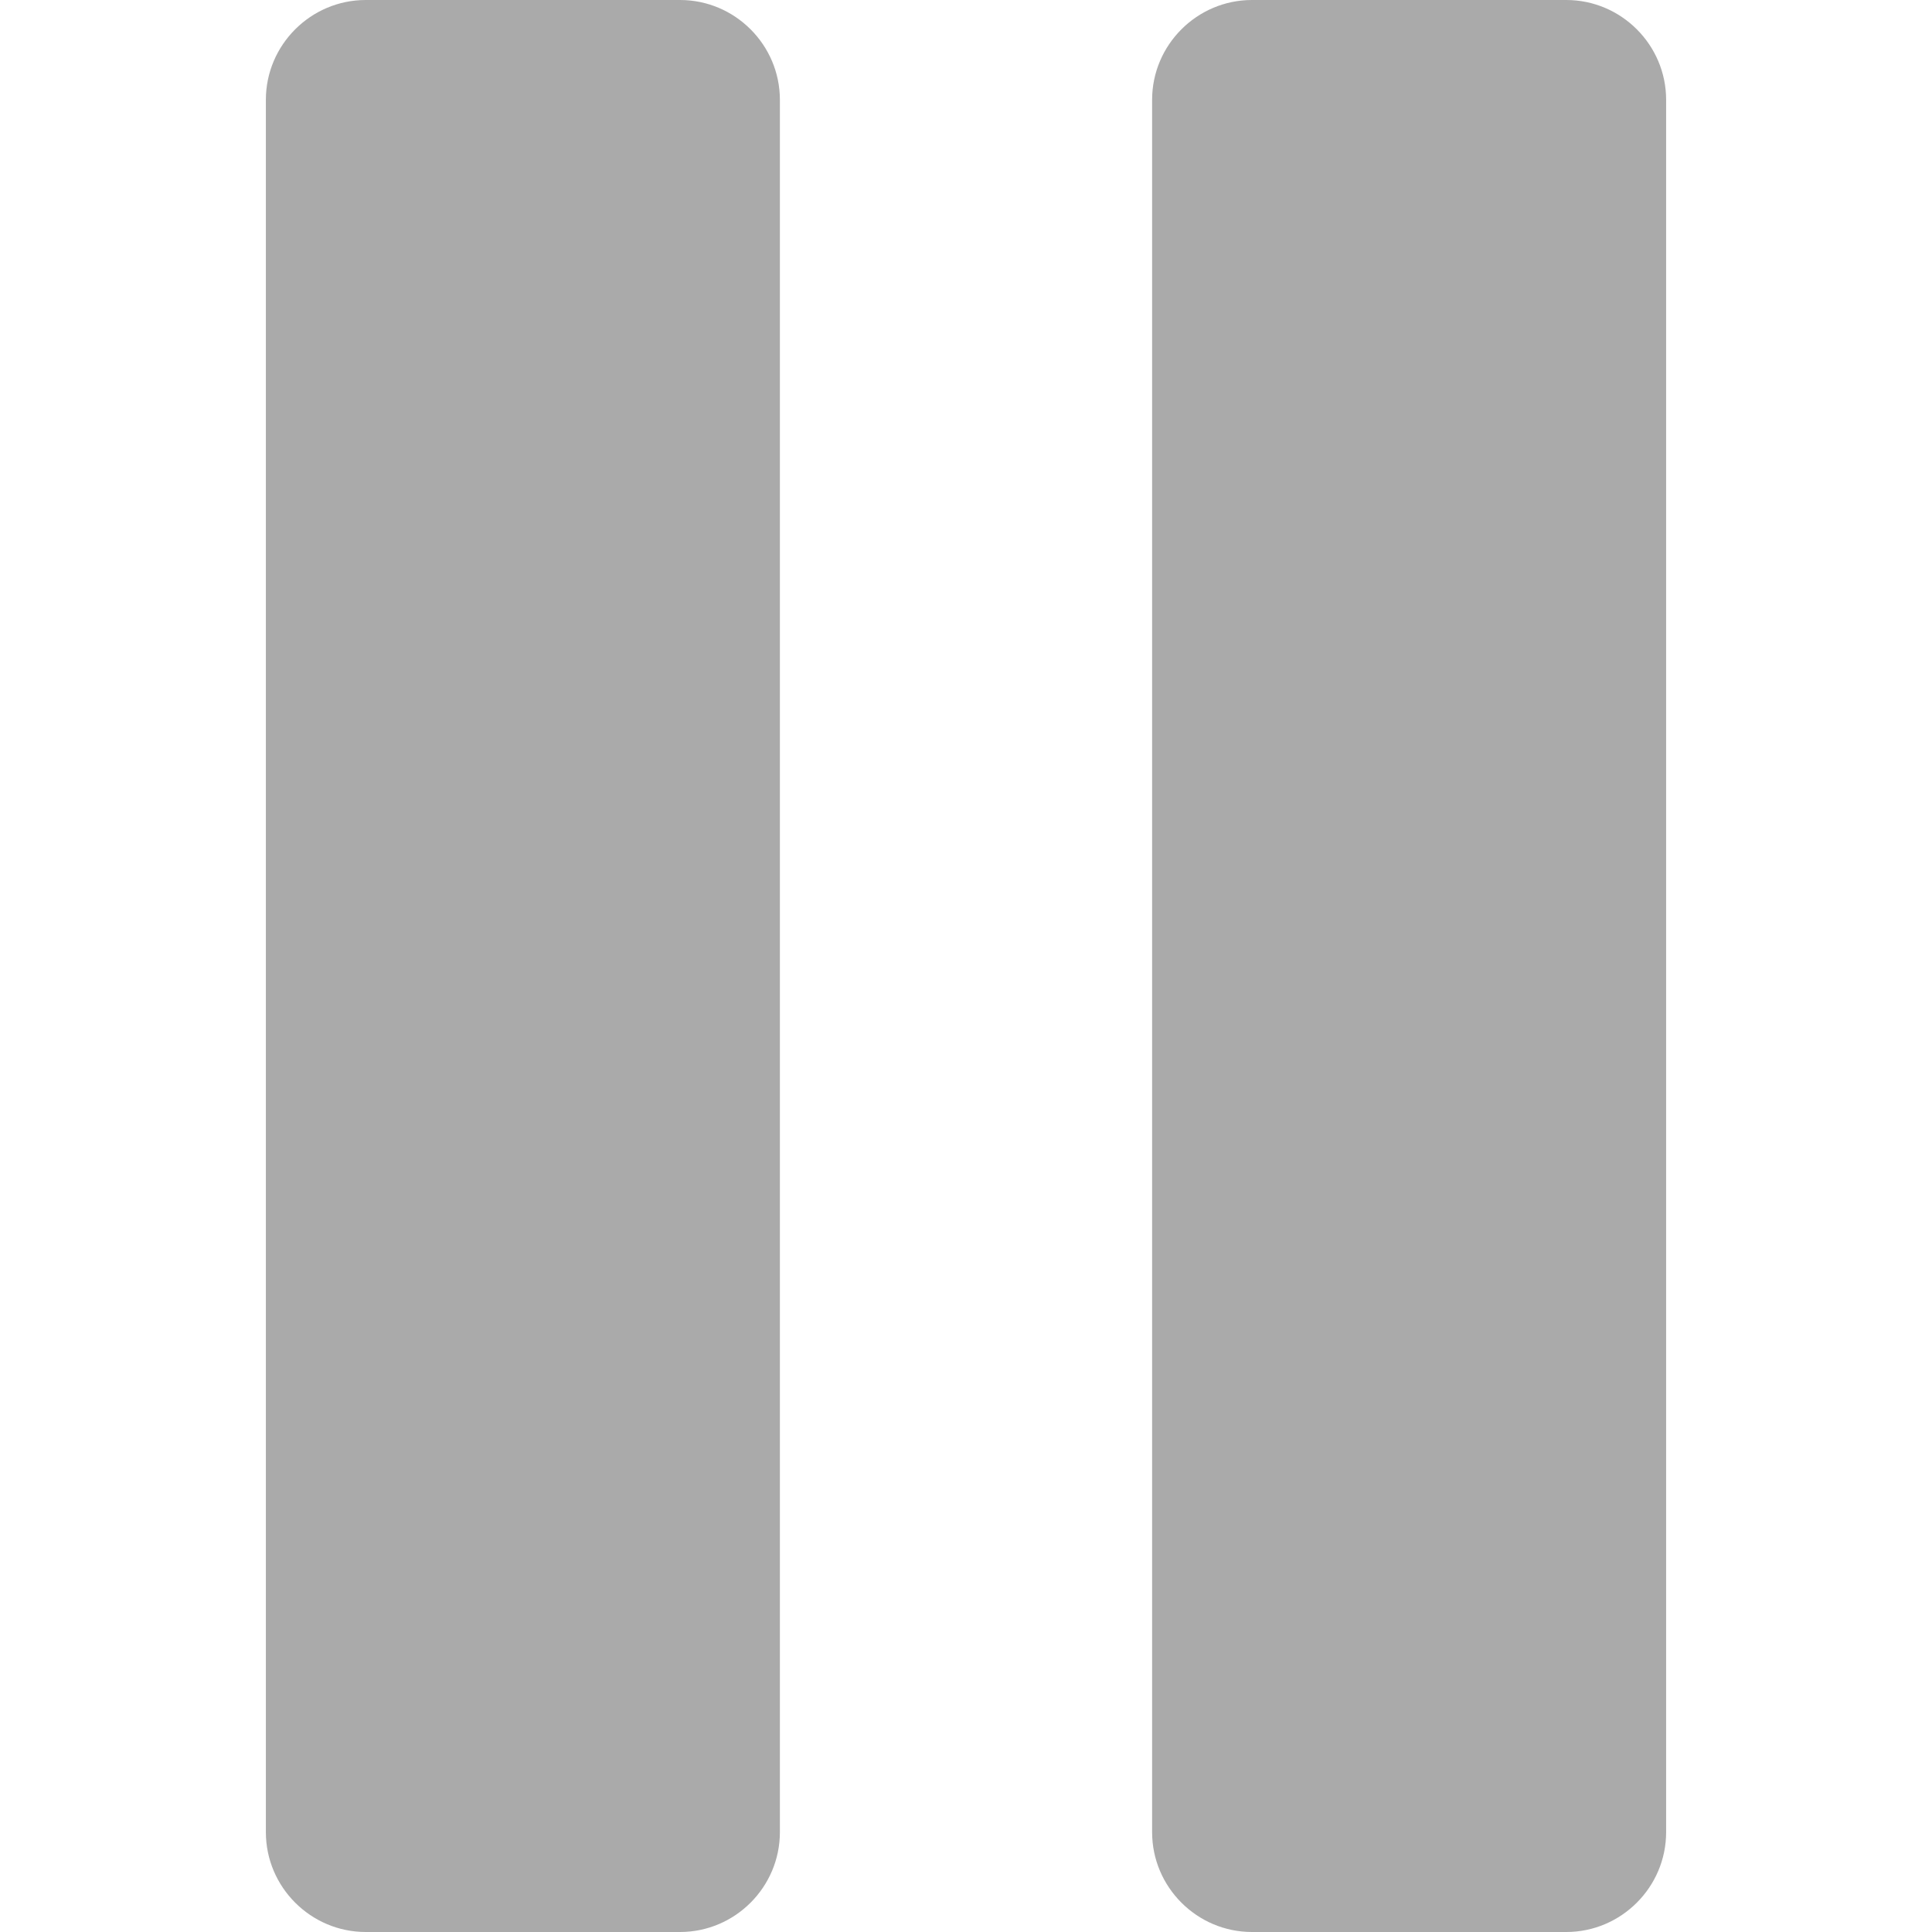
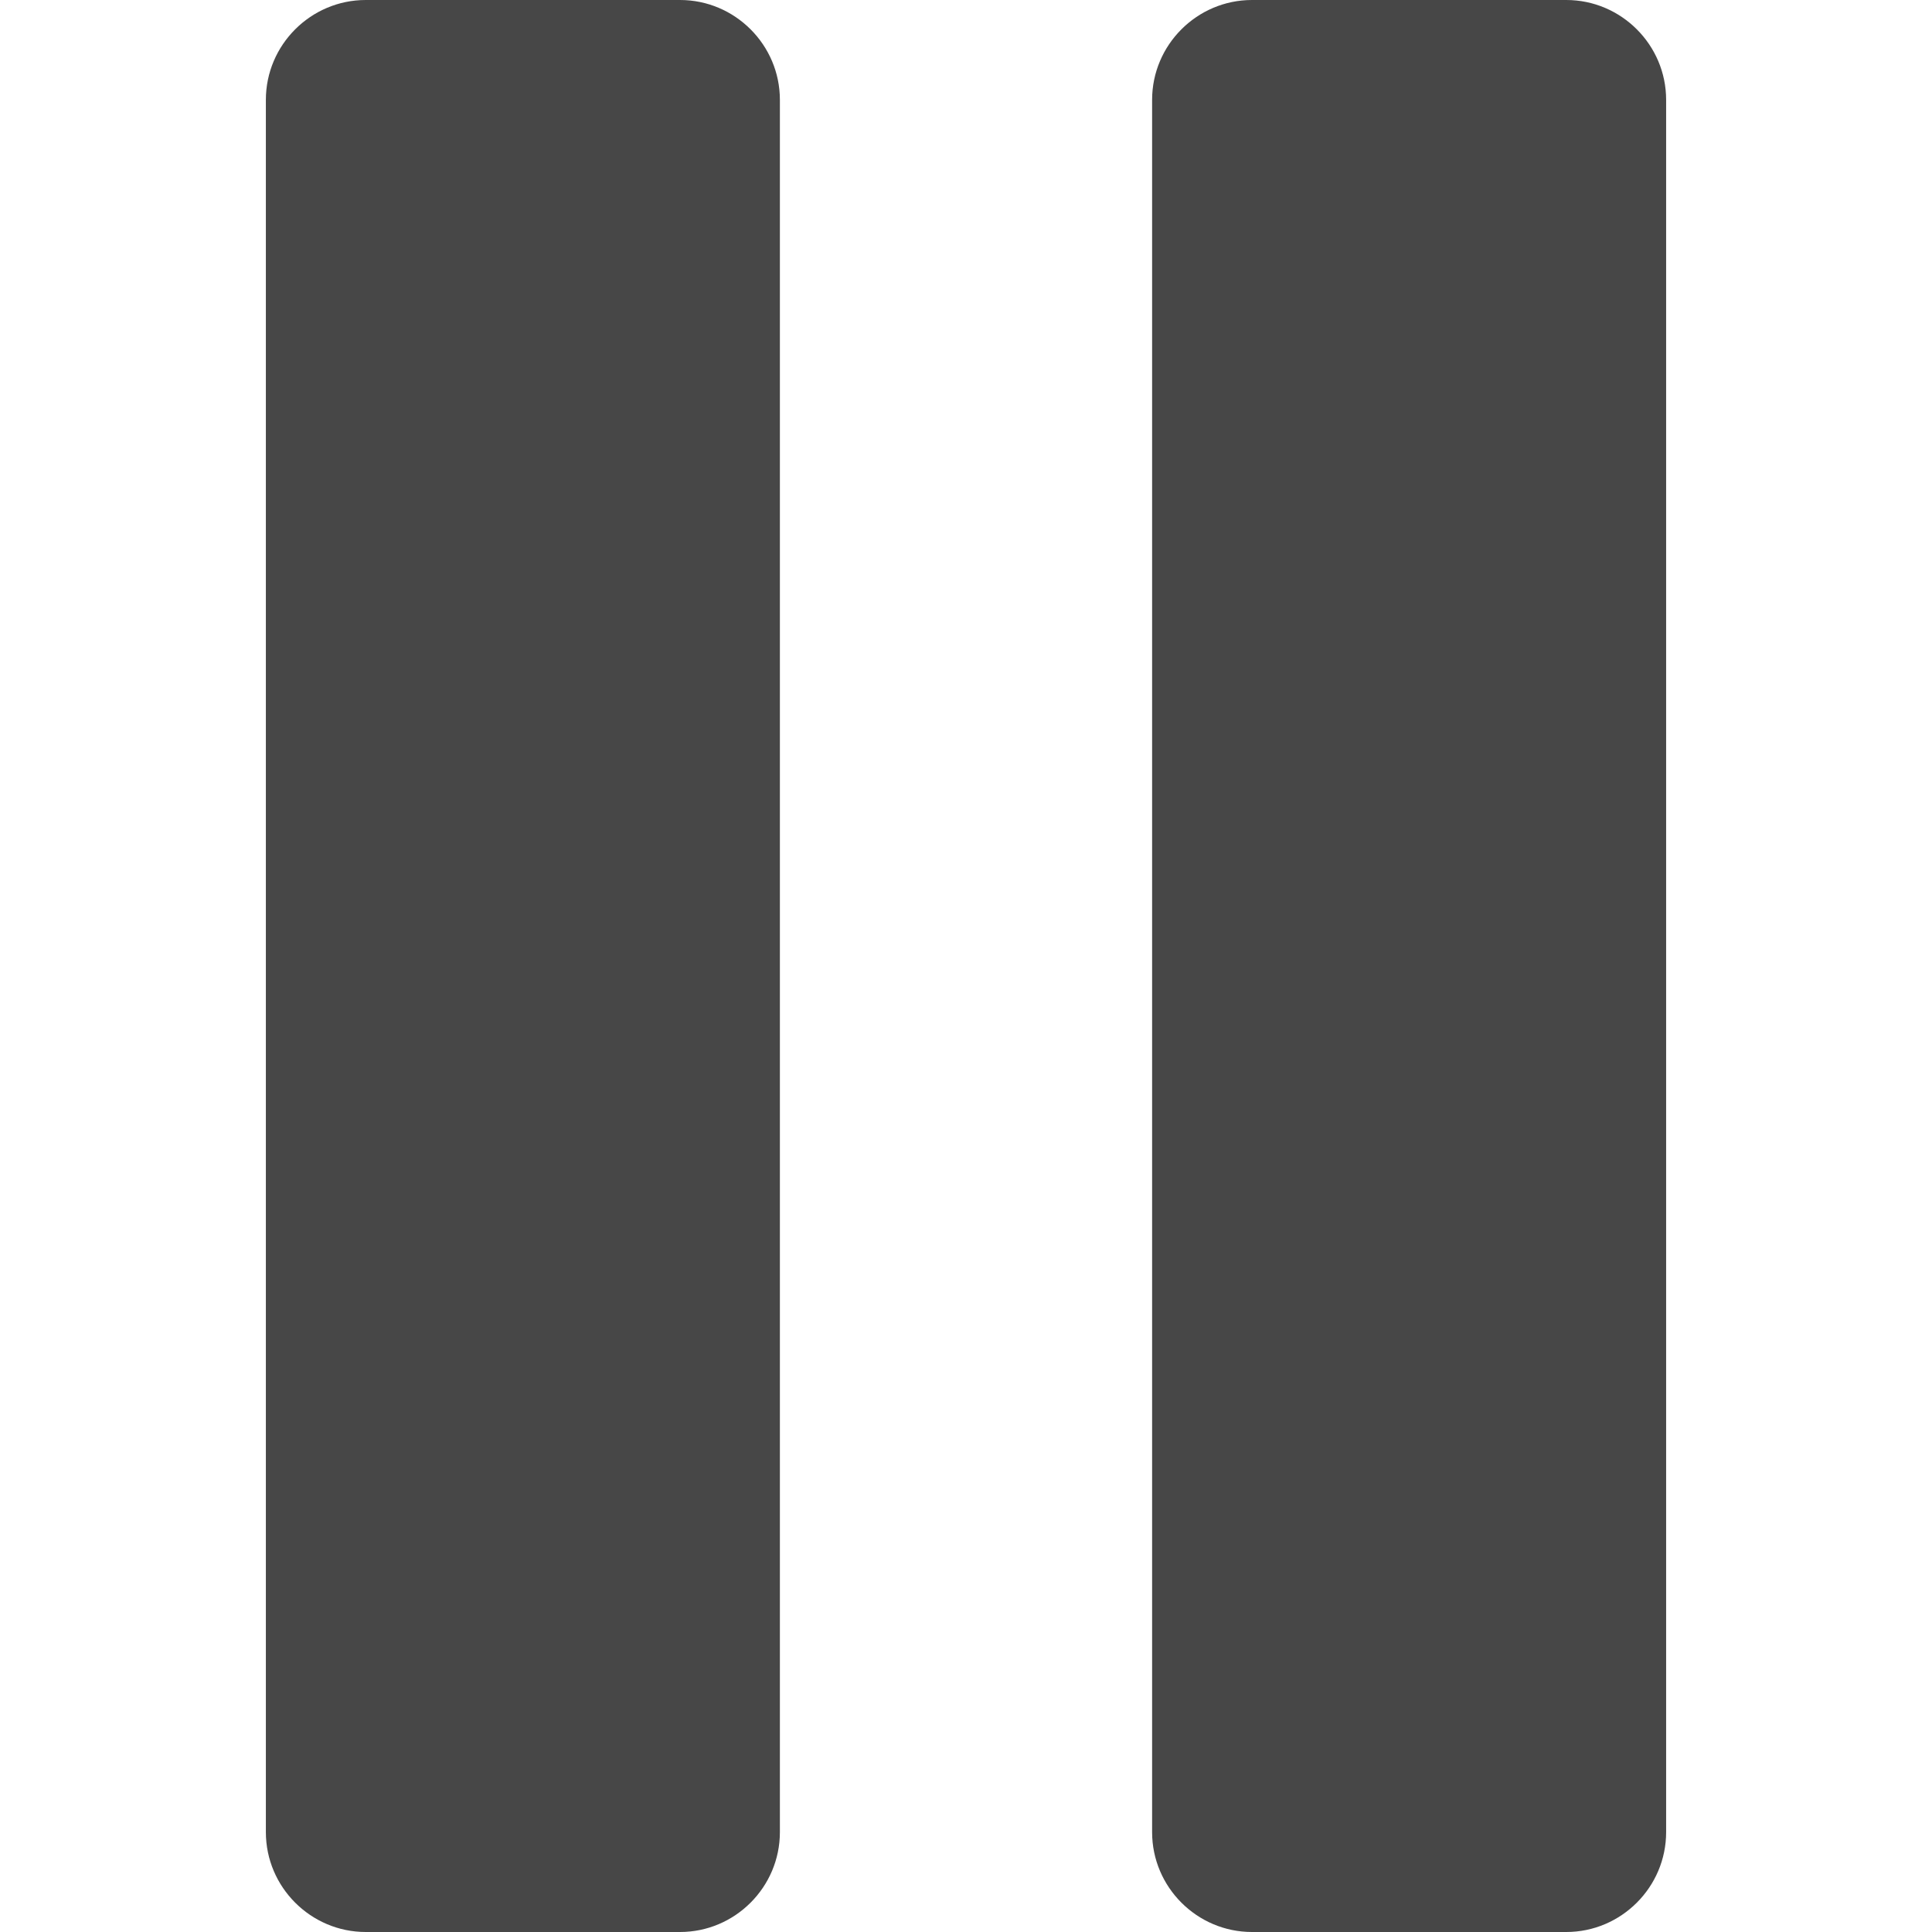
<svg xmlns="http://www.w3.org/2000/svg" version="1.1" id="Laag_1" x="0px" y="0px" viewBox="0 0 327 327" style="enable-background:new 0 0 327 327;" xml:space="preserve">
  <style type="text/css">
- 	.st0{fill:#AAAAAA;}
+ 	.st0{fill:#474747;}
</style>
  <path class="st0" d="M211.9,0h53.2c9.3,0,16.9,7.6,16.9,16.9v293.2c0,9.3-7.6,16.9-16.9,16.9h-53.2c-9.3,0-16.9-7.6-16.9-16.9V16.9  C195,7.6,202.6,0,211.9,0z" />
  <path class="st0" d="M61.9,0h53.2c9.3,0,16.9,7.6,16.9,16.9v293.2c0,9.3-7.6,16.9-16.9,16.9H61.9c-9.3,0-16.9-7.6-16.9-16.9V16.9  C45,7.6,52.6,0,61.9,0z" />
</svg>
